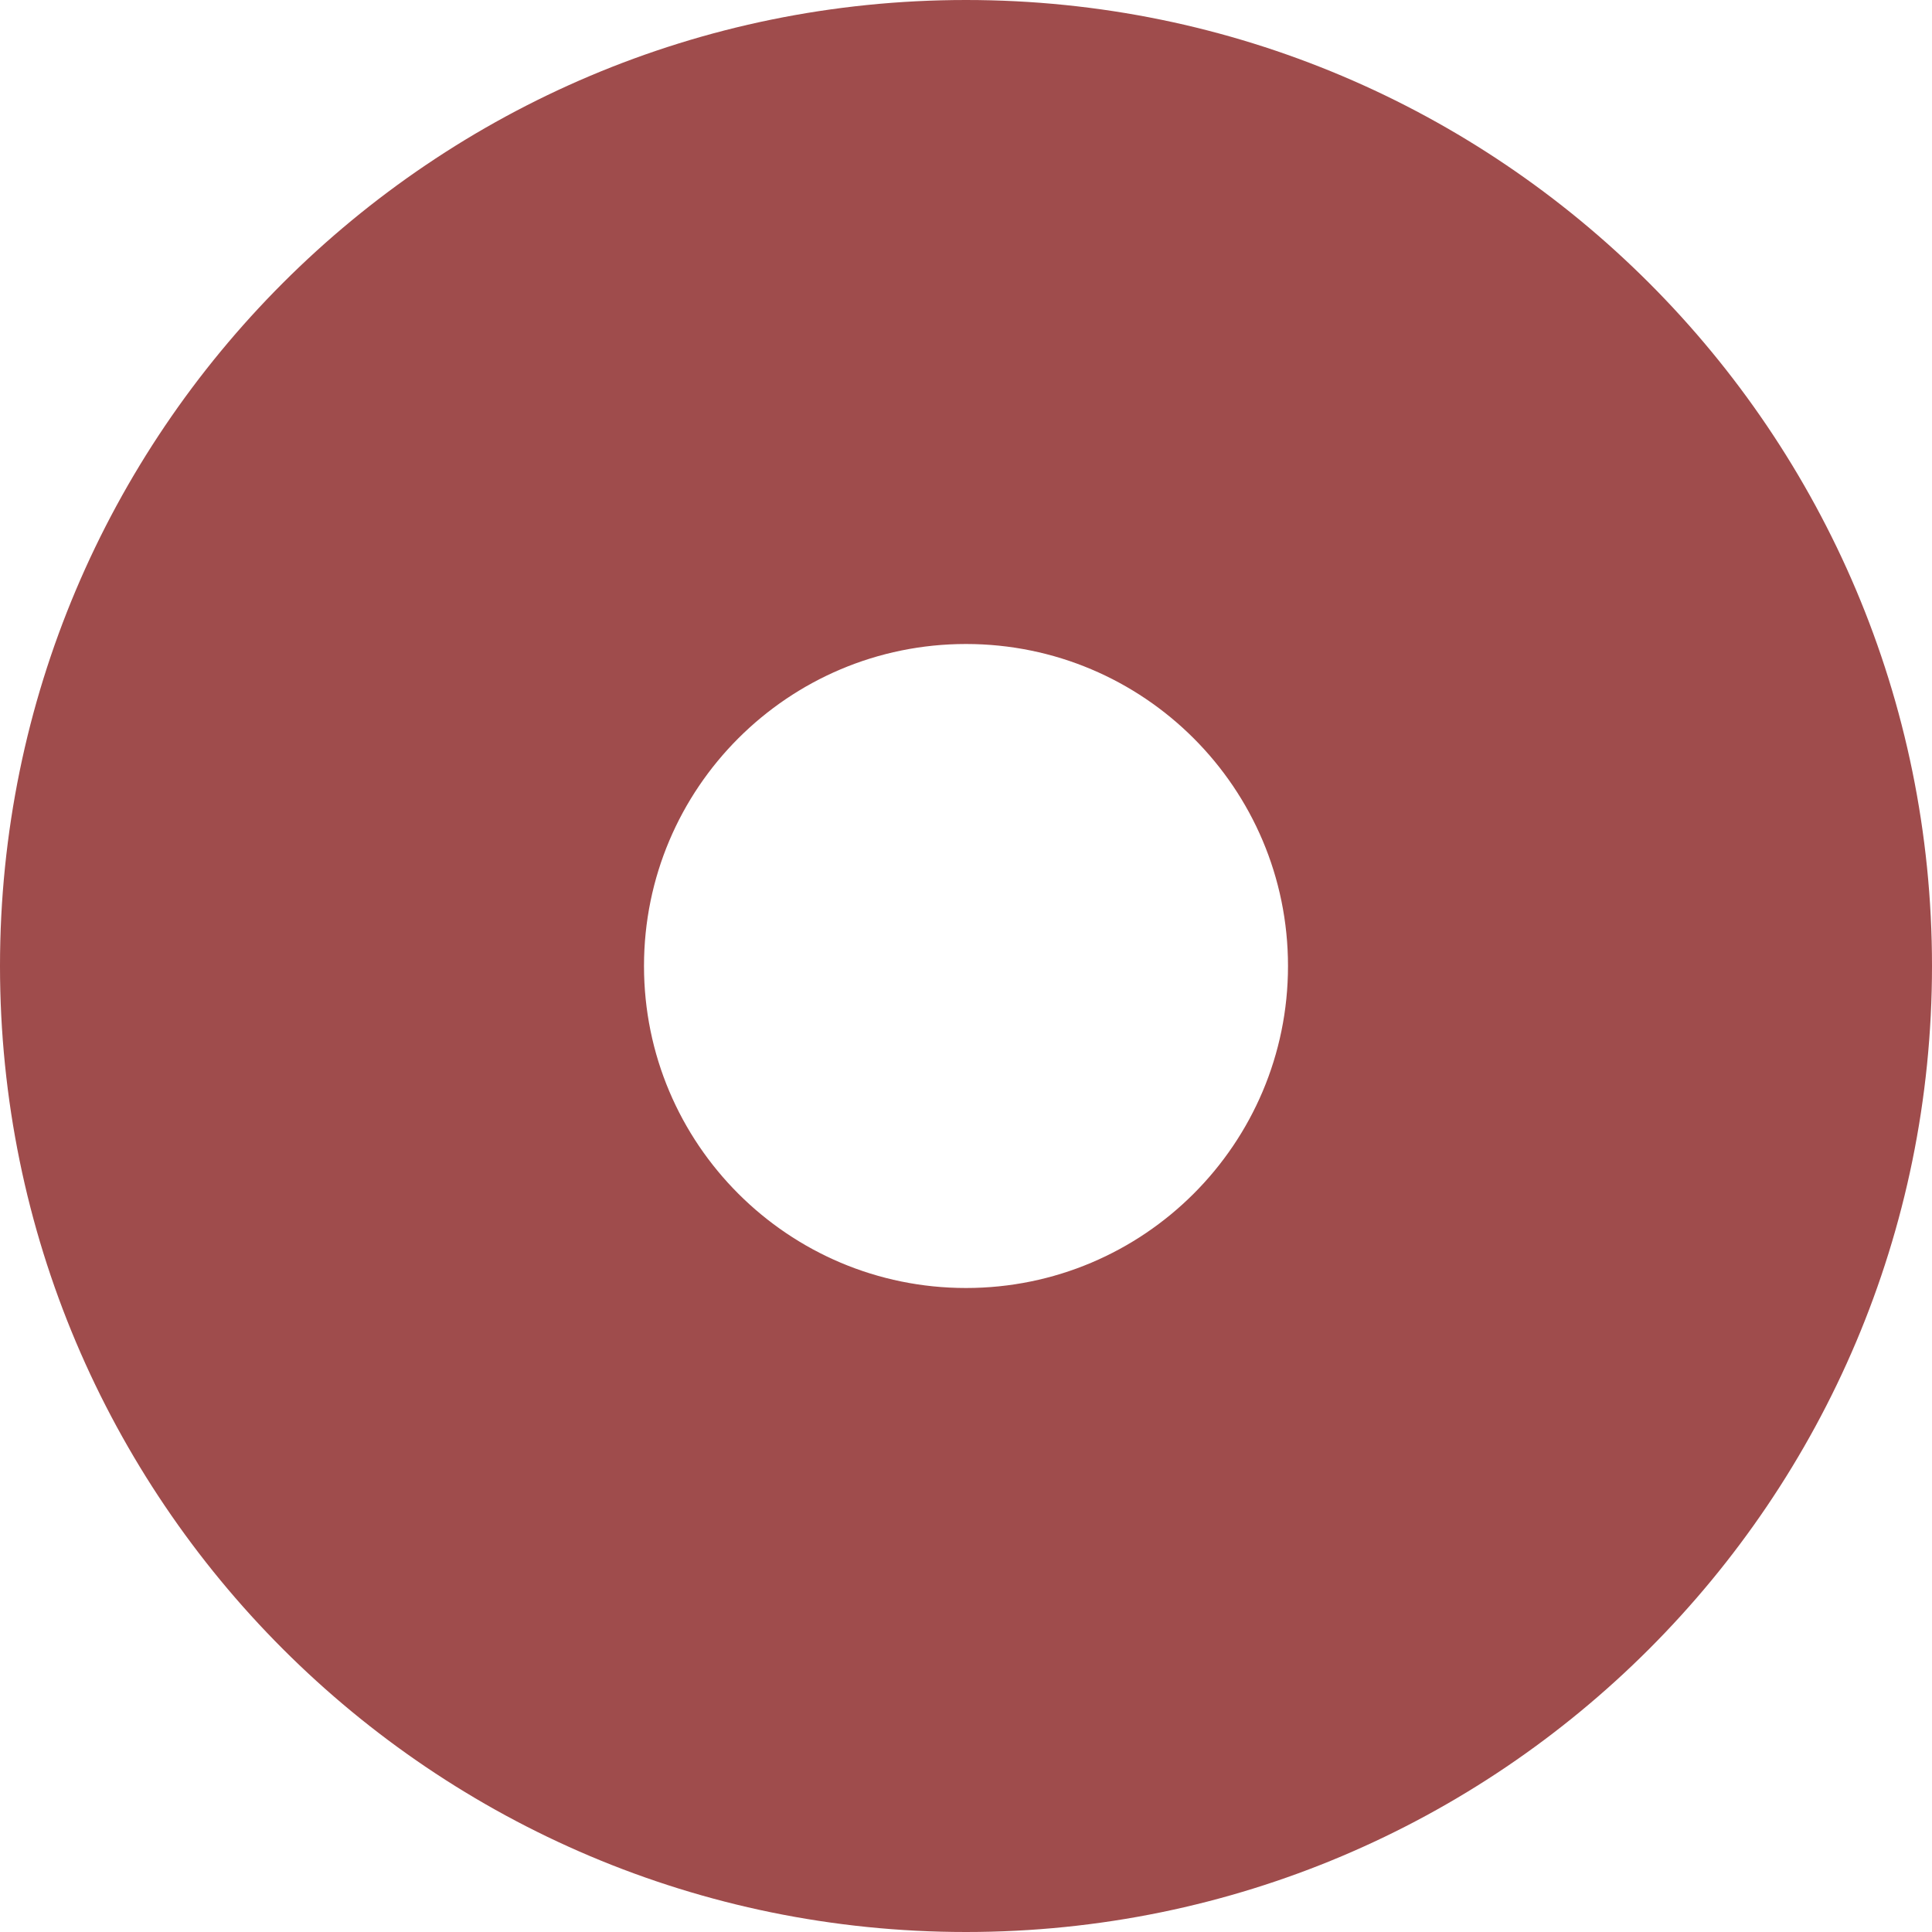
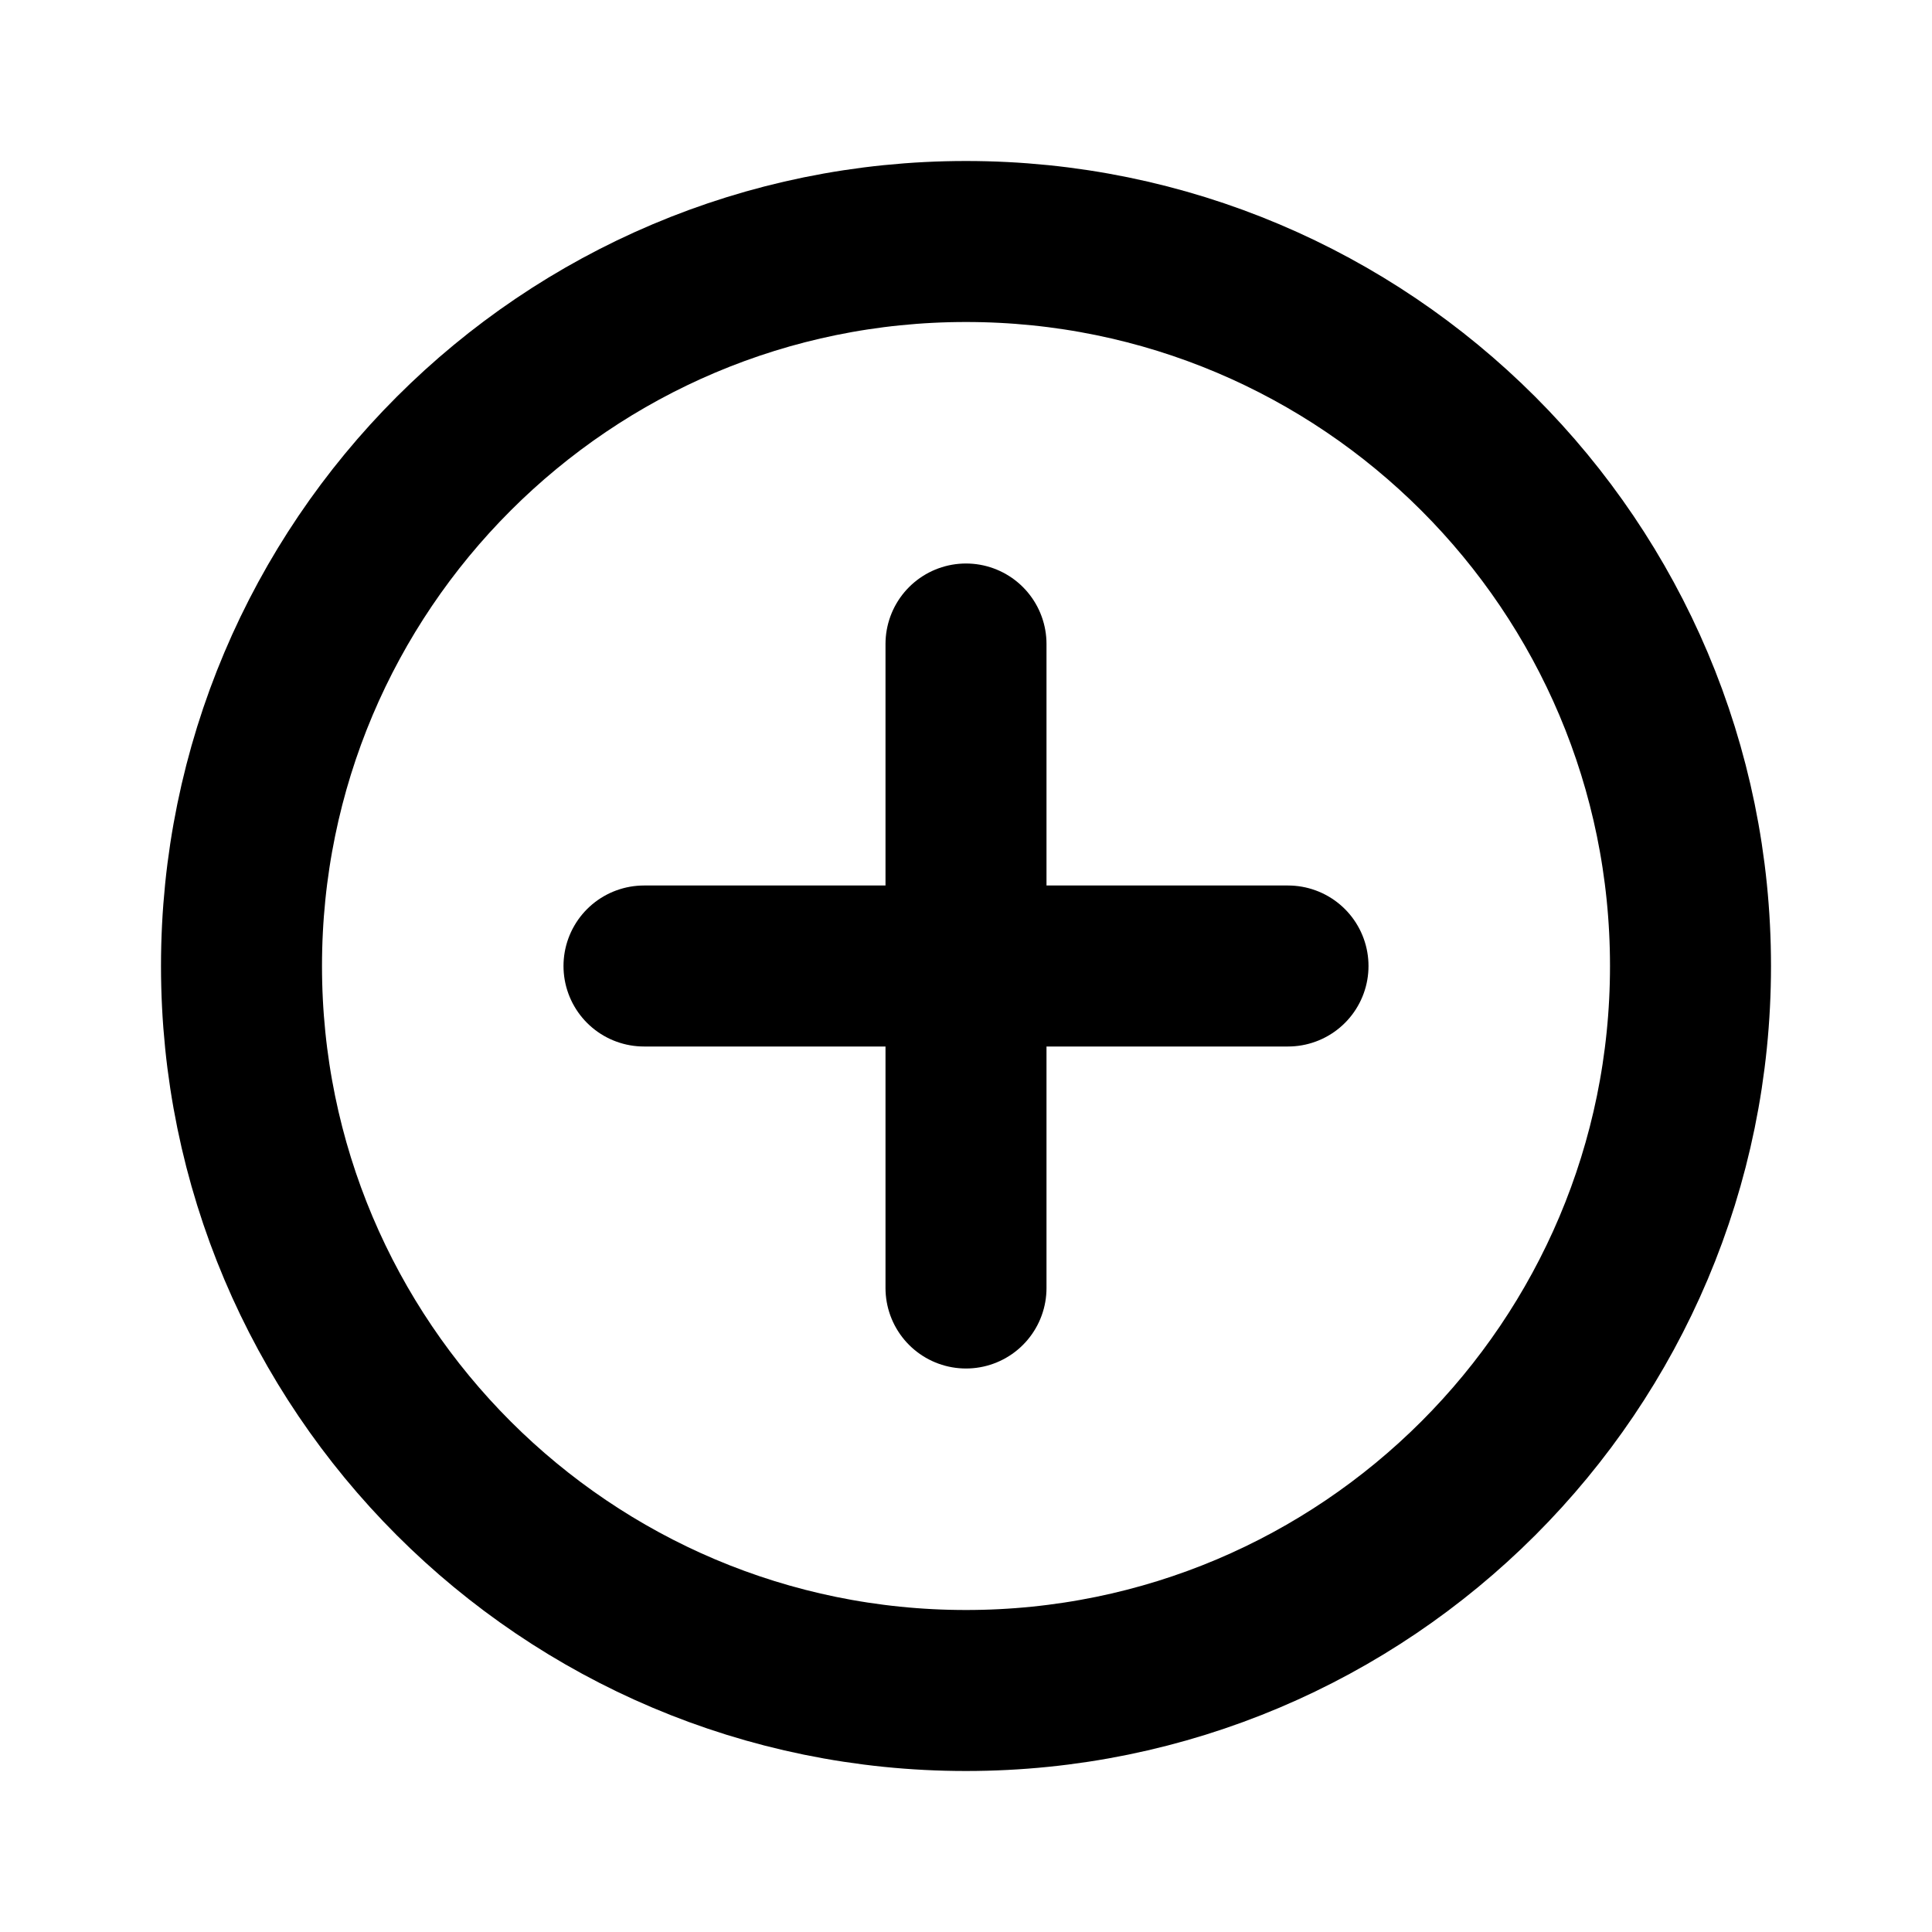
- <svg xmlns="http://www.w3.org/2000/svg" width="800px" height="800px" viewBox="0 0 60 60">
-   <defs>
-     <style>
-       .cls-1 {
-         fill: #9f4c4c;
-         fill-rule: evenodd;
-       }
-     </style>
-   </defs>
-   <path class="cls-1" d="M520,930a30,30,0,1,1-30,30A30,30,0,0,1,520,930Zm0,20a10,10,0,1,1-10,10A10,10,0,0,1,520,950Z" id="record" transform="translate(-490 -930)" />
+ <svg xmlns="http://www.w3.org/2000/svg" width="800px" height="800px" viewBox="0 0 24 24" fill="none">
+   <path d="M3 12C3 7.029 7.029 3 12 3C16.971 3 21 7.029 21 12C21 16.971 16.971 21 12 21C7.029 21 3 16.971 3 12Z" stroke="#000000" stroke-width="2" />
+   <path d="M8 12H16M12 8L12 16" stroke="#000000" stroke-width="2" stroke-linecap="round" />
</svg>
